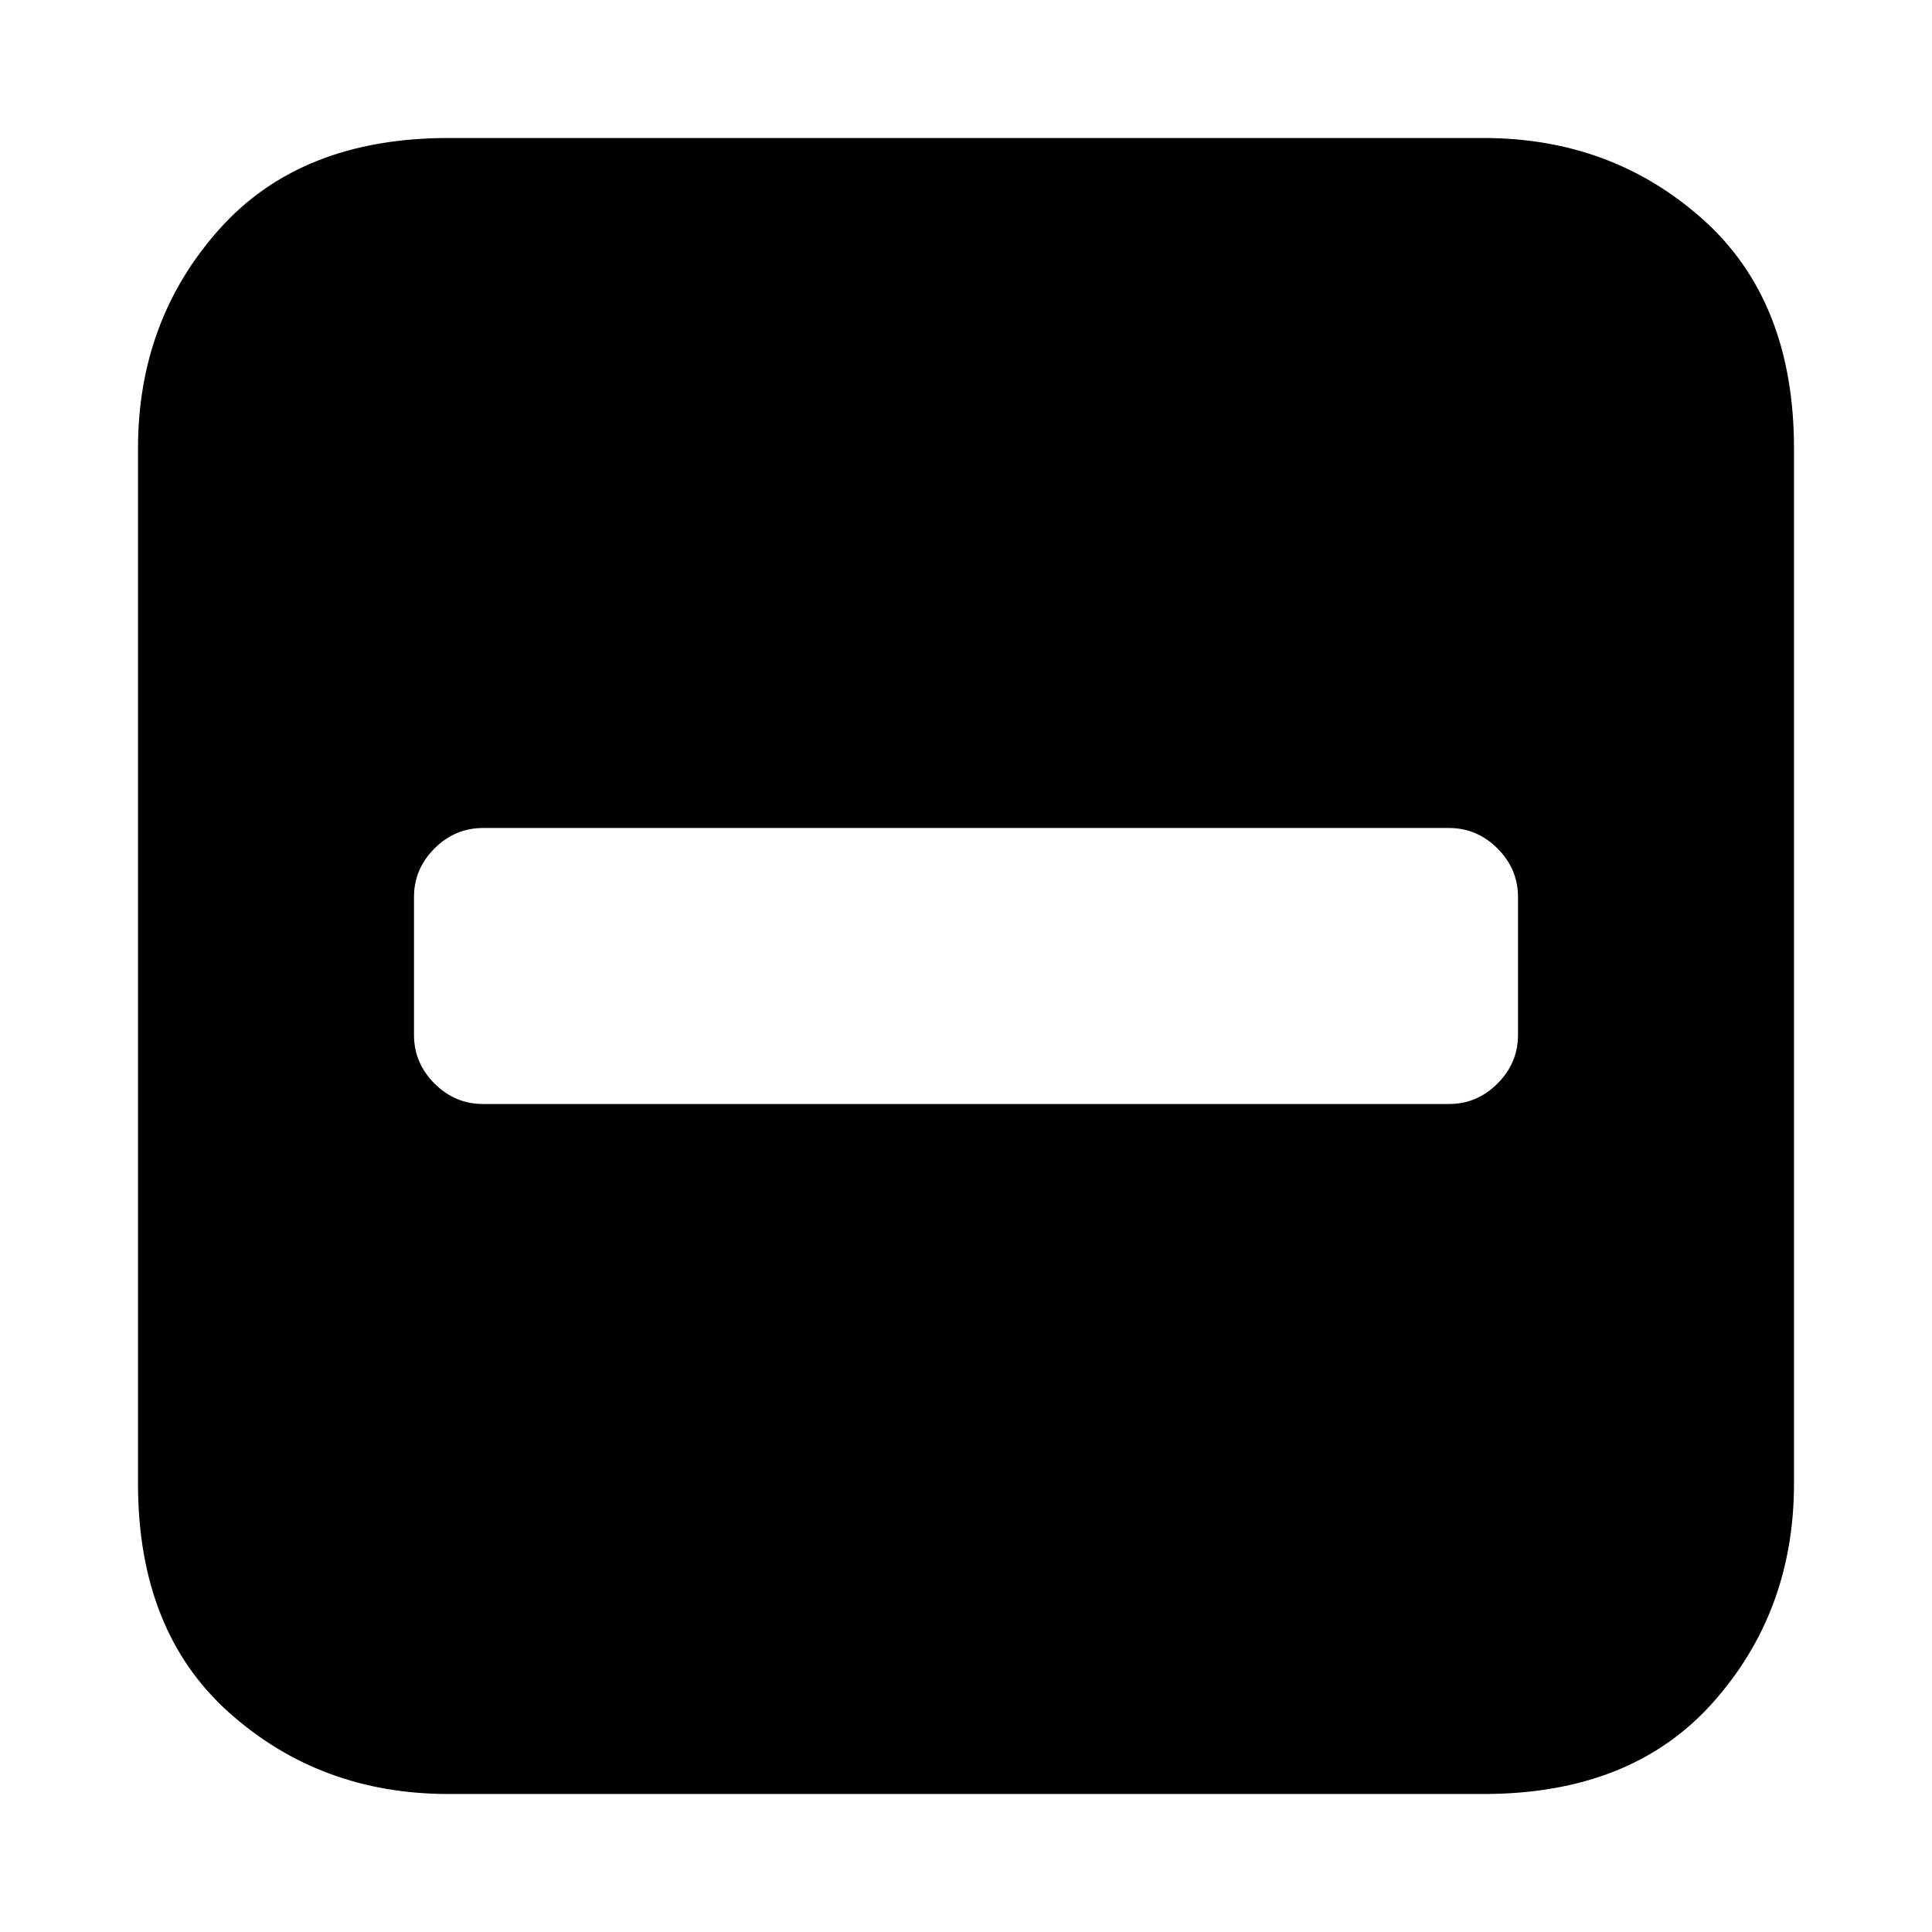
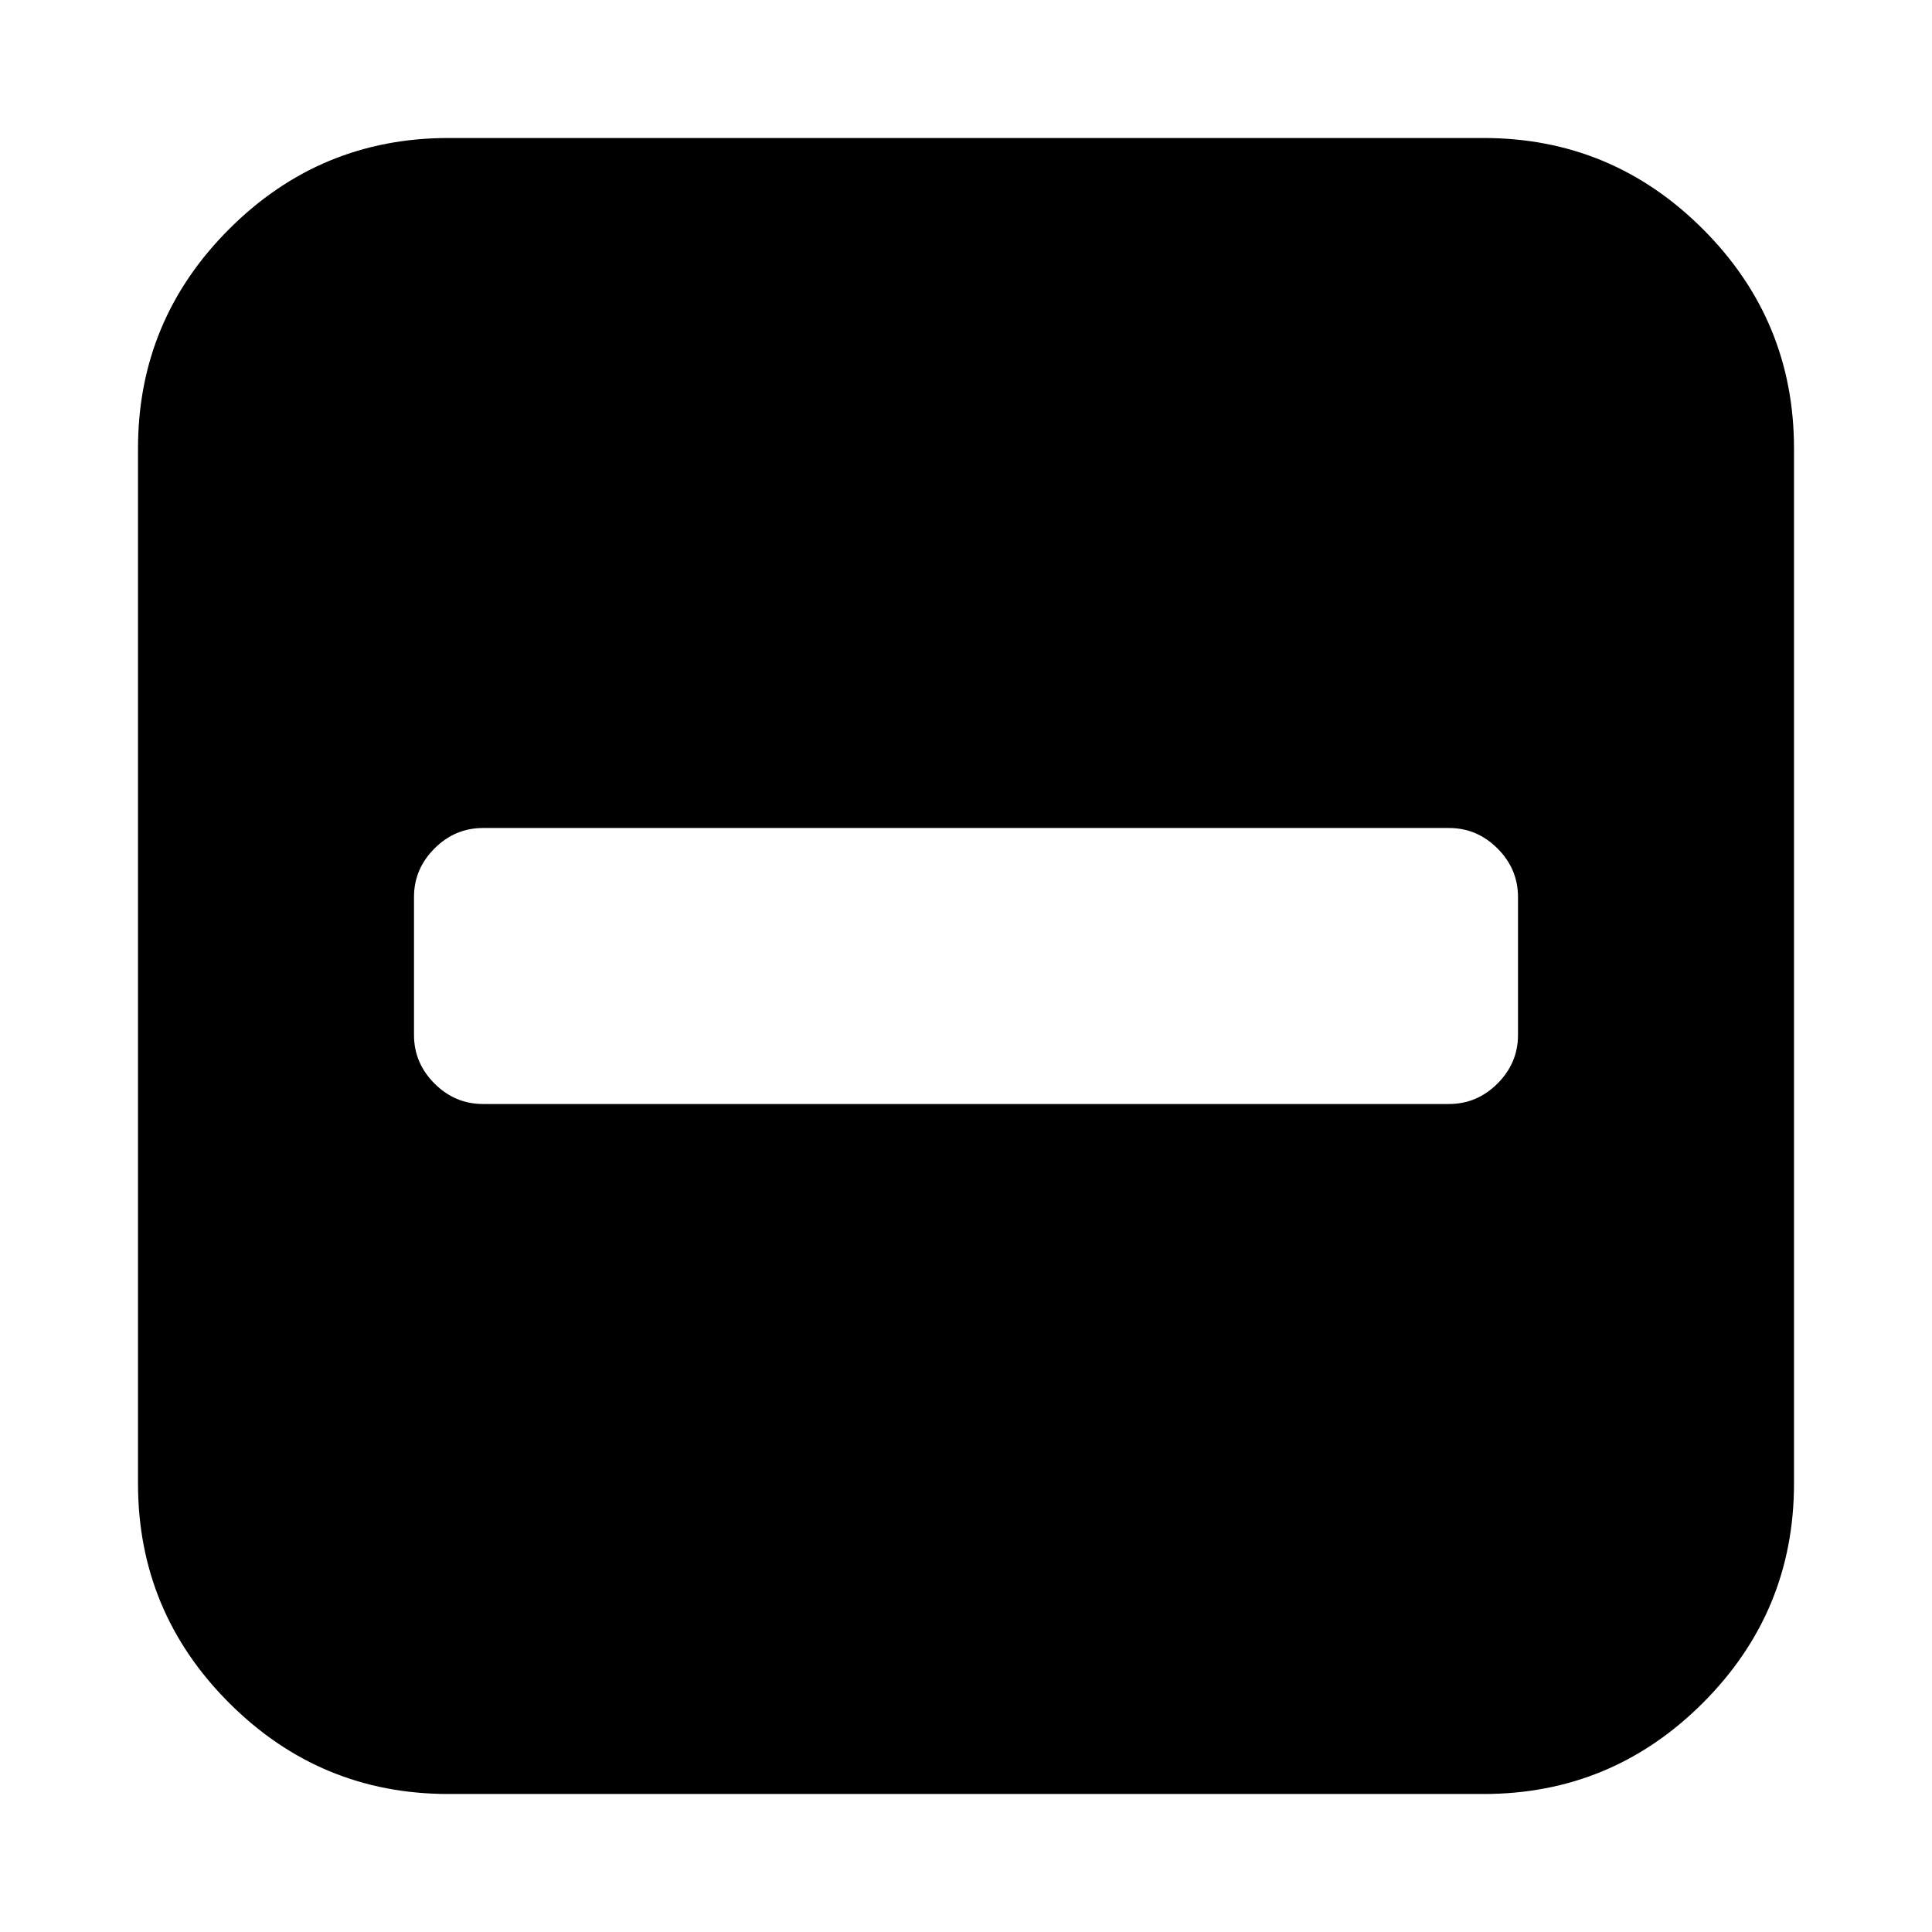
<svg xmlns="http://www.w3.org/2000/svg" width="1792" height="1792" viewBox="0 0 1792 1792">
-   <path d="M1408 960V832q0-26-19-45t-45-19H448q-26 0-45 19t-19 45v128q0 26 19 45t45 19h896q26 0 45-19t19-45zm256-544v960q0 119-75.5 203.5T1376 1664H416q-119 0-203.5-75.5T128 1376V416q0-119 75.5-203.5T416 128h960q119 0 203.5 75.5T1664 416z" />
+   <path d="M1408 960V832q0-26-19-45t-45-19H448q-26 0-45 19t-19 45v128q0 26 19 45t45 19h896q26 0 45-19t19-45zm256-544v960q0 119-84.5 203.5T1376 1664H416q-119 0-203.5-84.5T128 1376V416q0-119 84.5-203.5T416 128h960q119 0 203.5 84.5T1664 416z" />
</svg>
